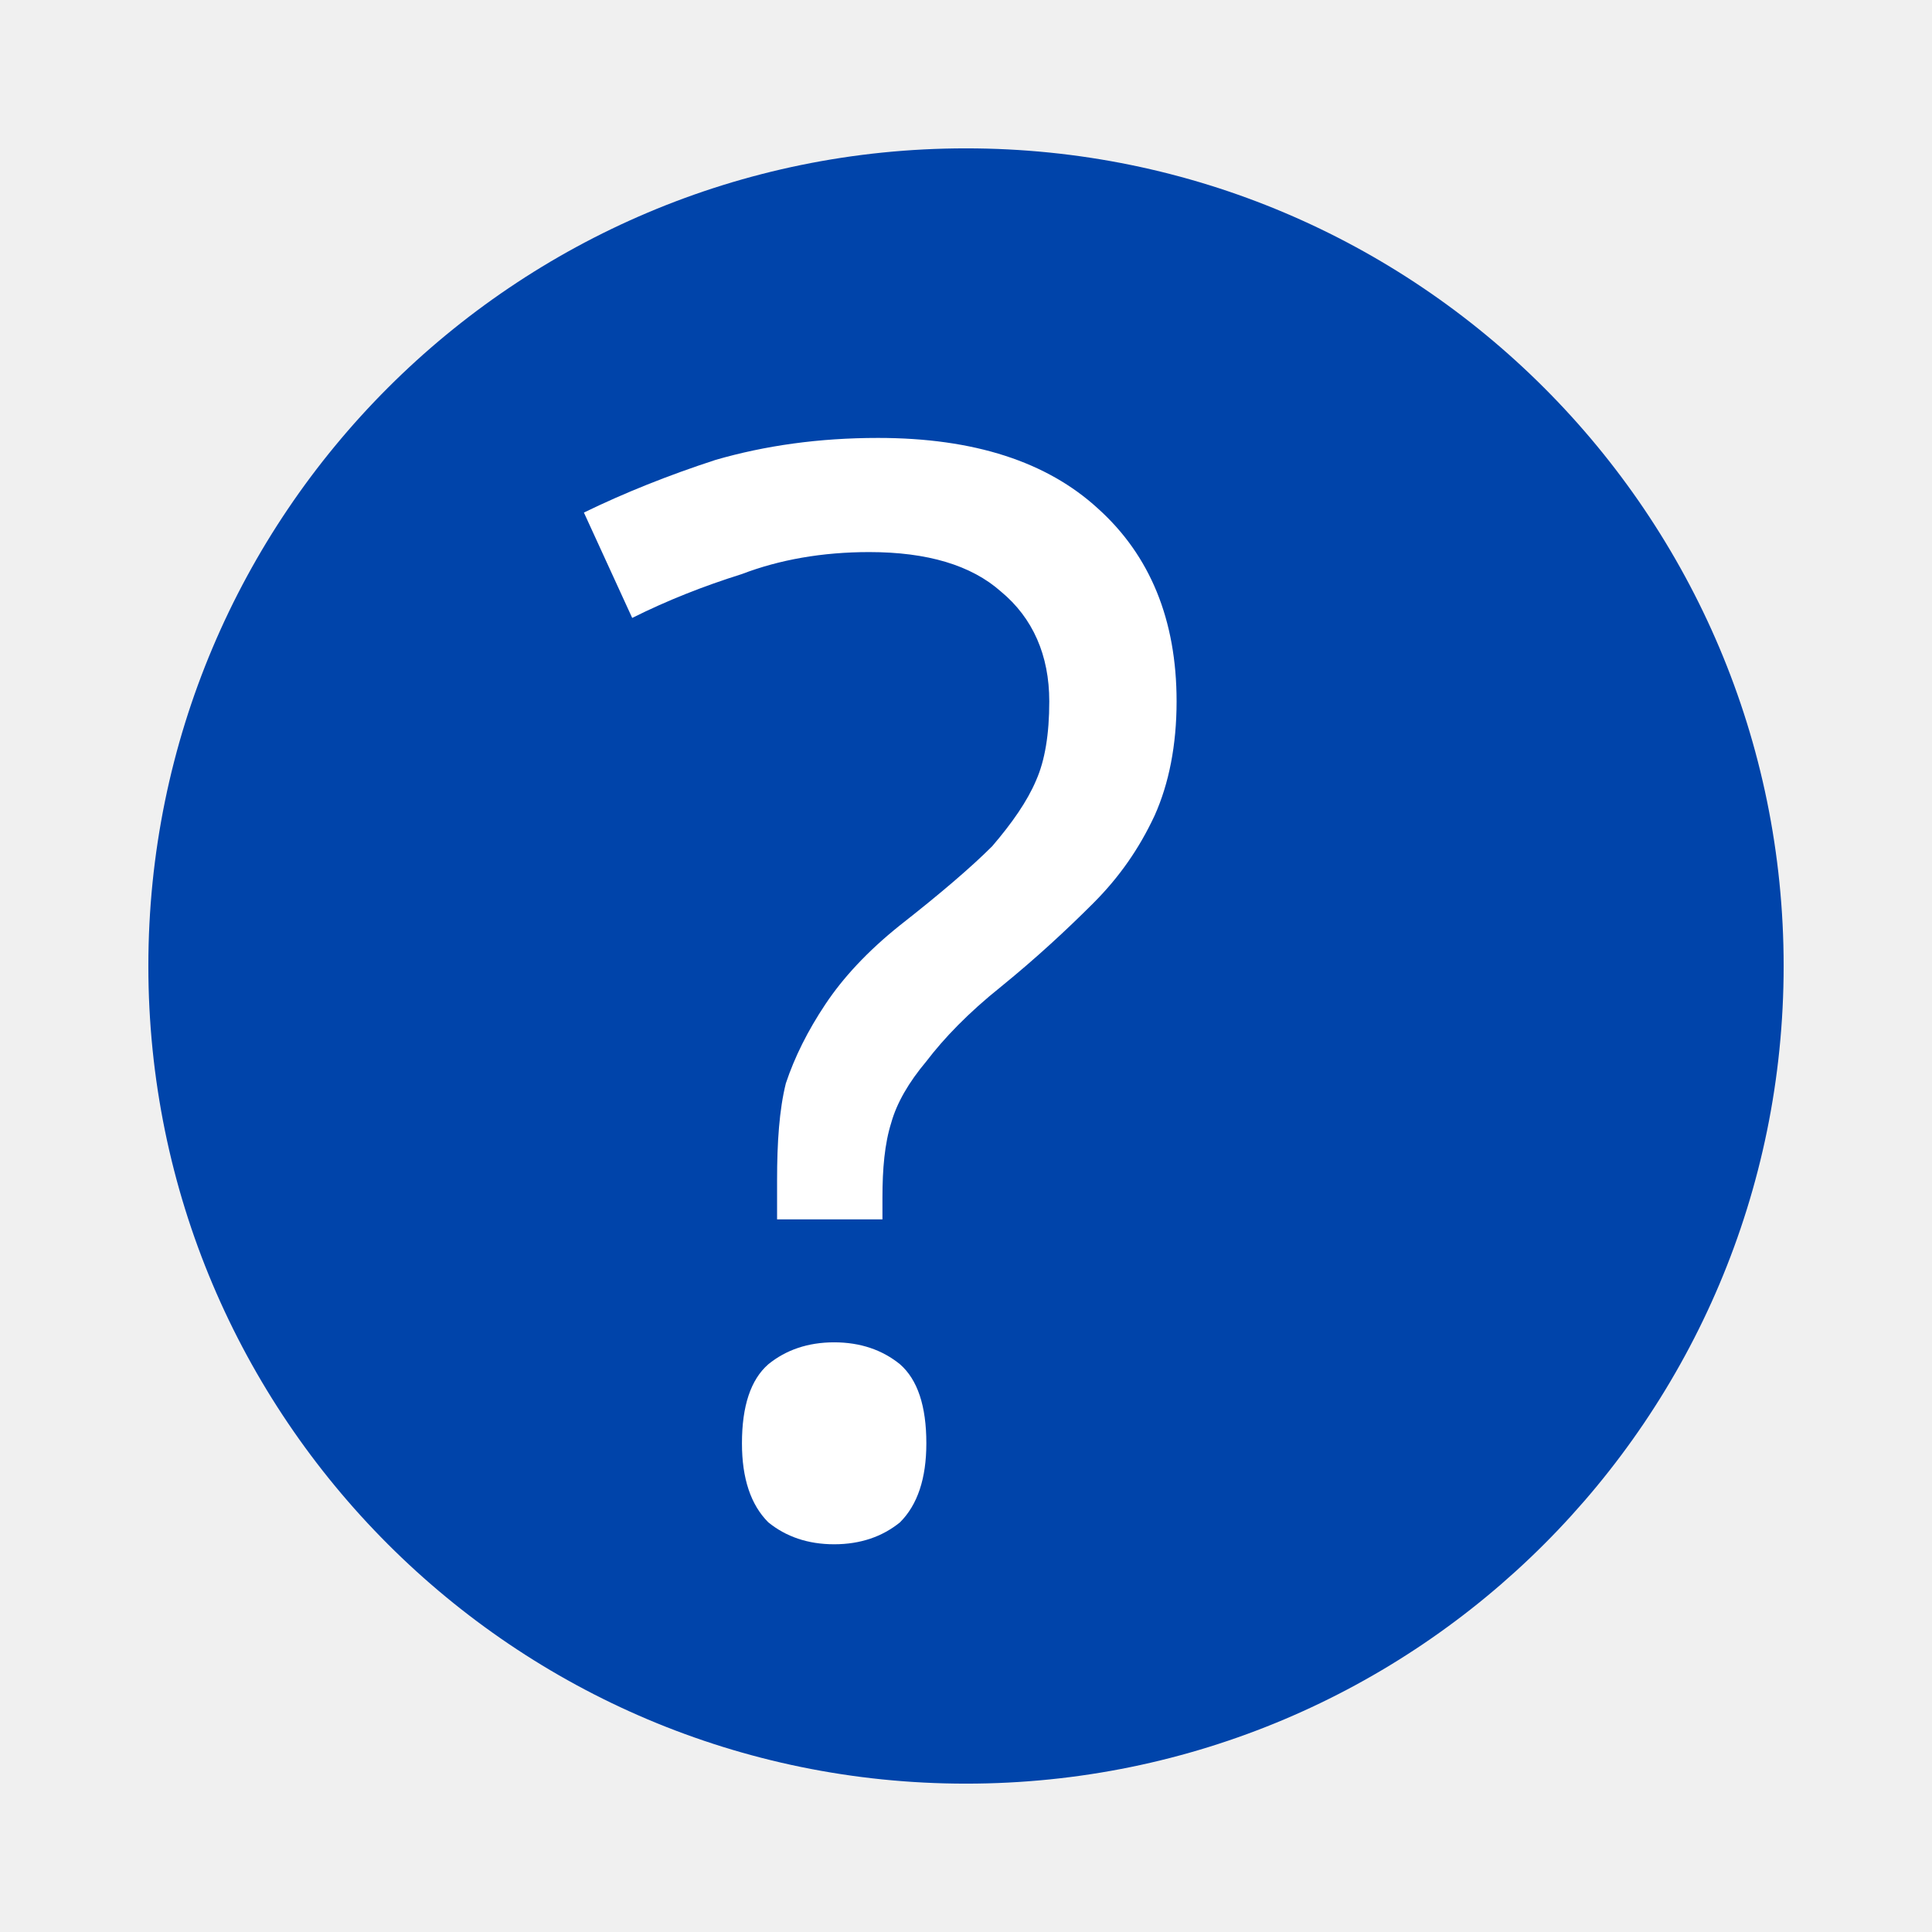
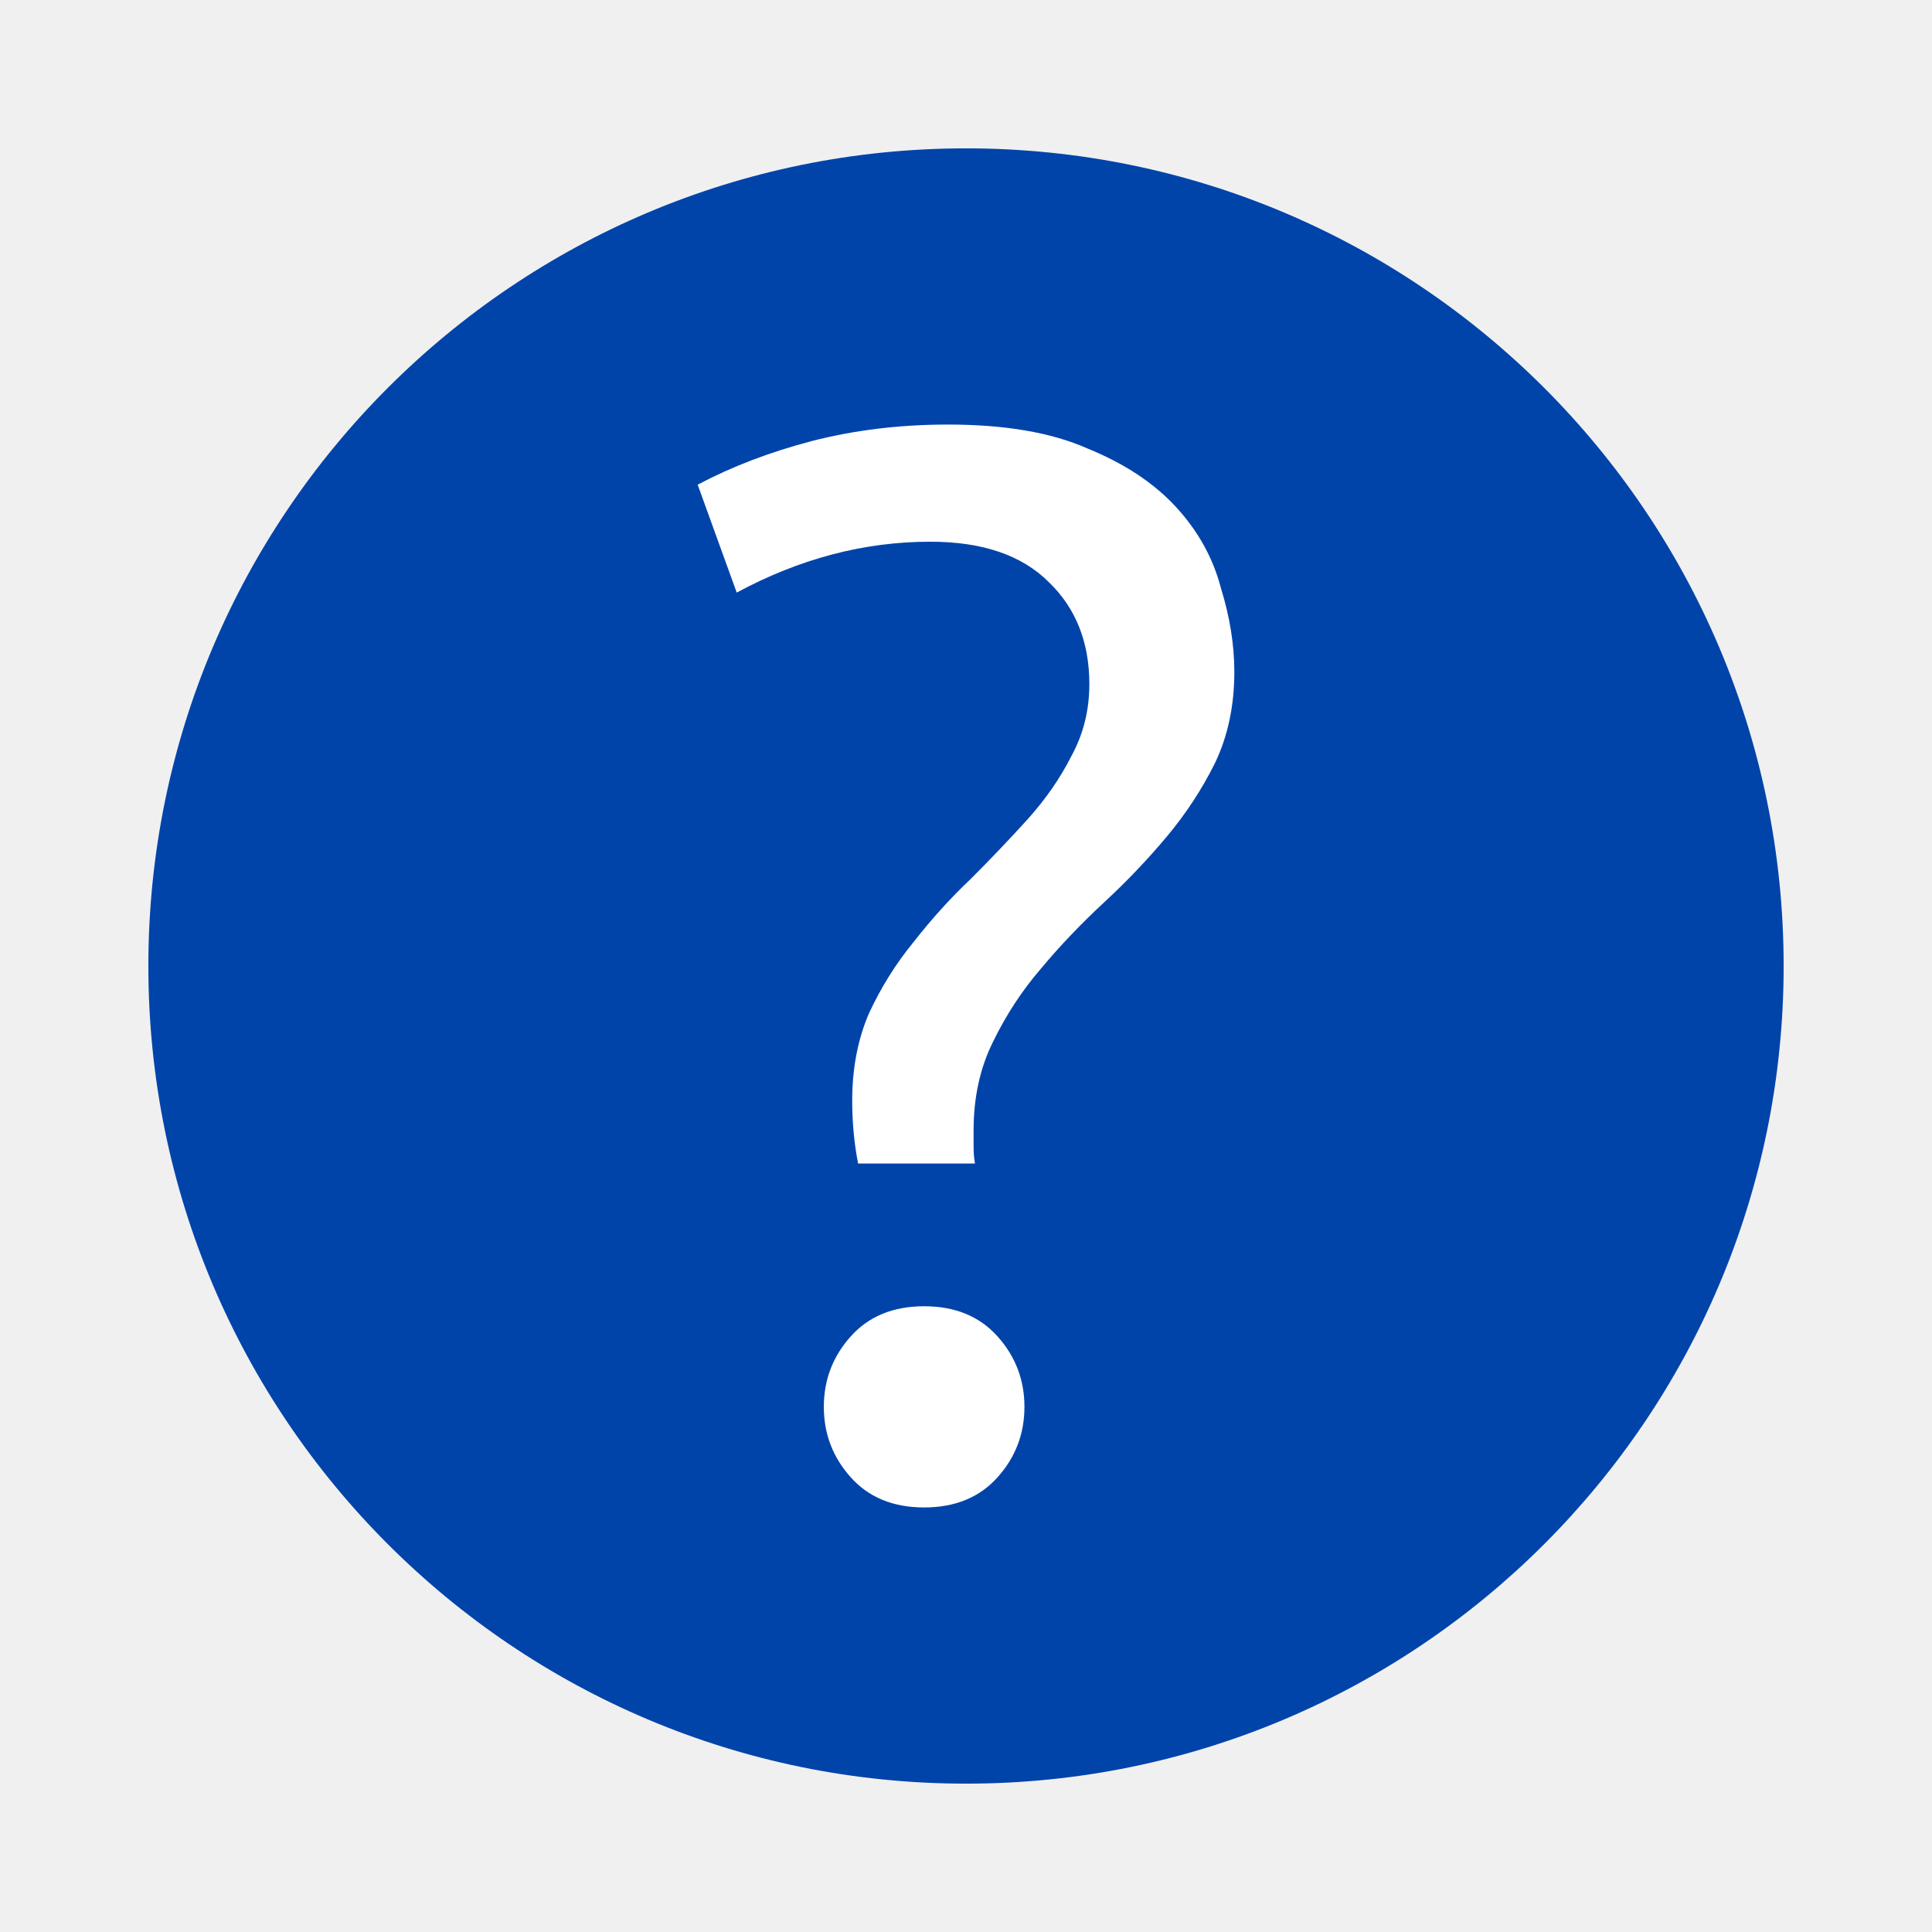
<svg xmlns="http://www.w3.org/2000/svg" width="6.876mm" height="6.876mm" version="1.1" viewBox="0 0 6.876 6.876">
  <circle cx="3.438" cy="3.438" r="2.91" fill="#04a" />
-   <text x="2.017" y="5.418" fill="#ffffff" font-family="sans-serif" font-size="5.335px" letter-spacing="0px" stroke-width=".133" word-spacing="0px" style="line-height:1.25" xml:space="preserve">
-     <tspan x="2.017" y="5.418" fill="#ffffff" stroke-width=".133">?</tspan>
-   </text>
+   <g fill="#fff" stroke-width=".133" aria-label="?">
+     <path d="m3.31 1.928q-0.352 0-0.688 0.181l-0.139-0.384q0.181-0.096 0.405-0.155 0.229-0.059 0.486-0.059 0.304 0 0.496 0.085 0.197 0.08 0.315 0.208t0.16 0.288q0.048 0.155 0.048 0.299 0 0.181-0.069 0.325-0.069 0.139-0.171 0.261t-0.224 0.235-0.224 0.235q-0.101 0.117-0.171 0.261-0.069 0.139-0.069 0.315 0 0.027 0 0.059t0.005 0.059h-0.416q-0.021-0.107-0.021-0.224 0-0.171 0.059-0.309 0.064-0.139 0.16-0.256 0.096-0.123 0.203-0.224 0.107-0.107 0.203-0.213 0.096-0.107 0.155-0.224 0.064-0.117 0.064-0.256 0-0.224-0.144-0.363-0.144-0.144-0.421-0.144zm0.336 3.079q0 0.144-0.096 0.251t-0.261 0.107q-0.165 0-0.261-0.107-0.096-0.107-0.096-0.251t0.096-0.251 0.261-0.107q0.165 0 0.261 0.107 0.096 0.107 0.096 0.251z" fill="#fff" stroke-width=".133" />
+   </g>
</svg>
